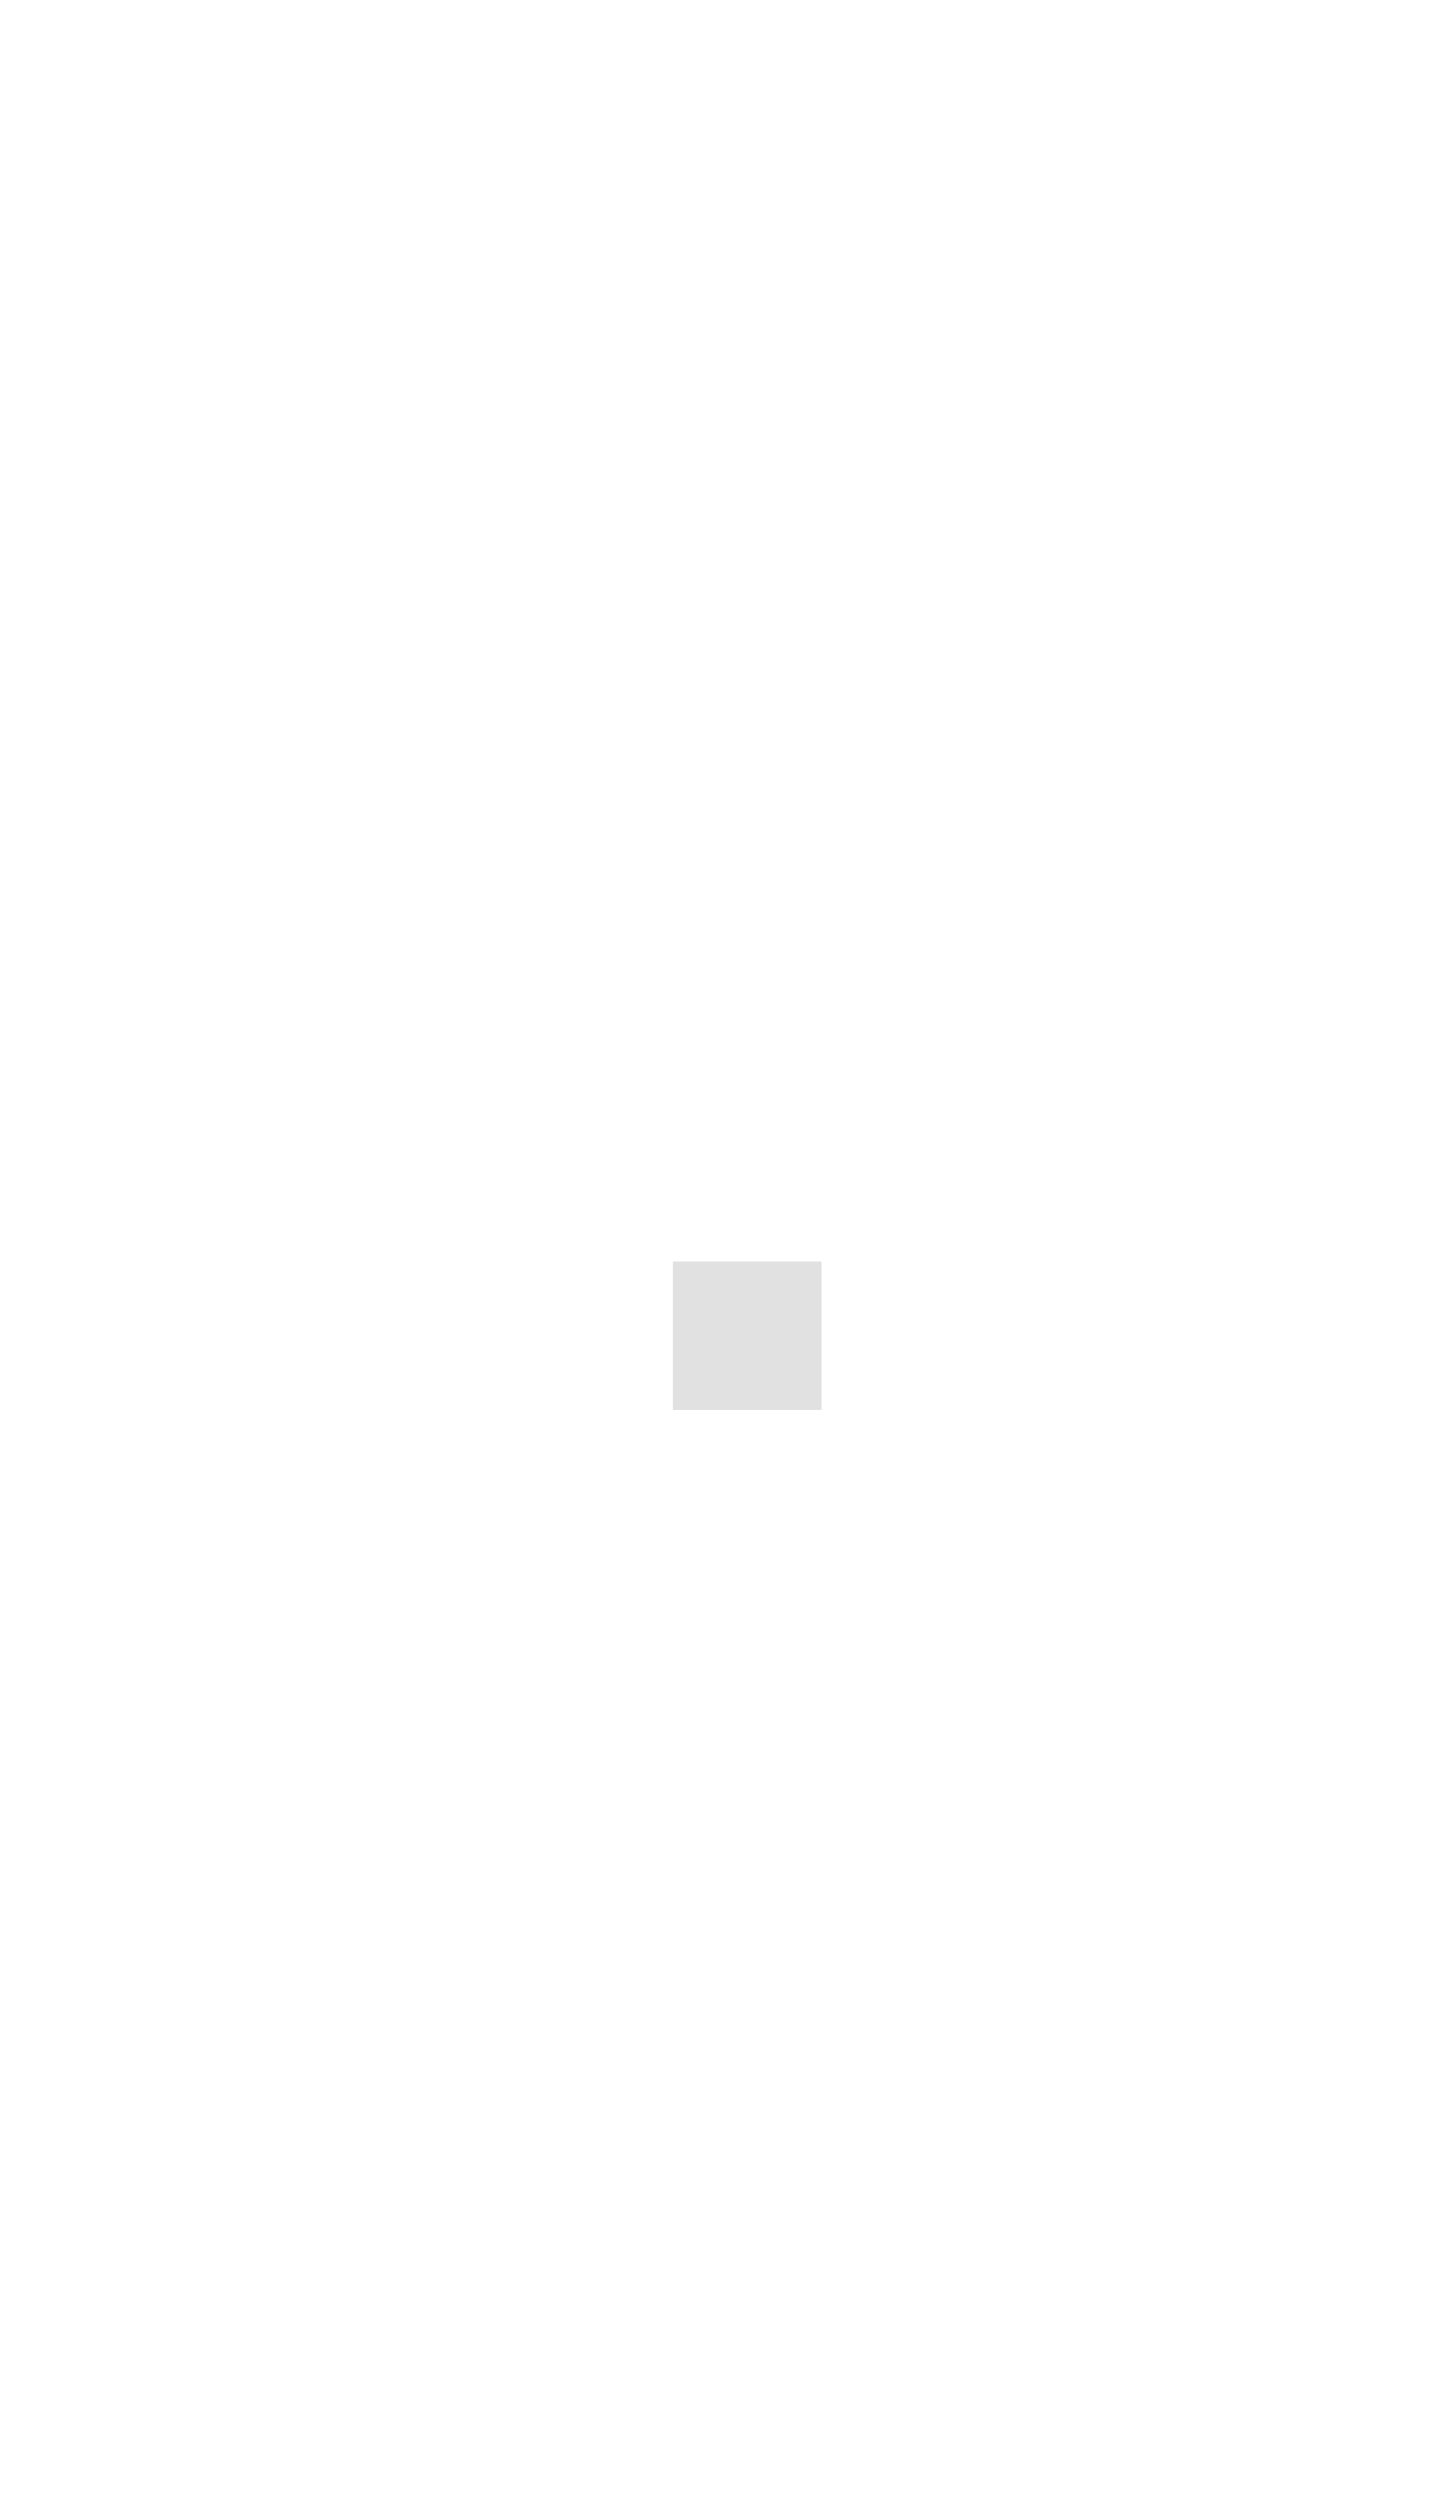
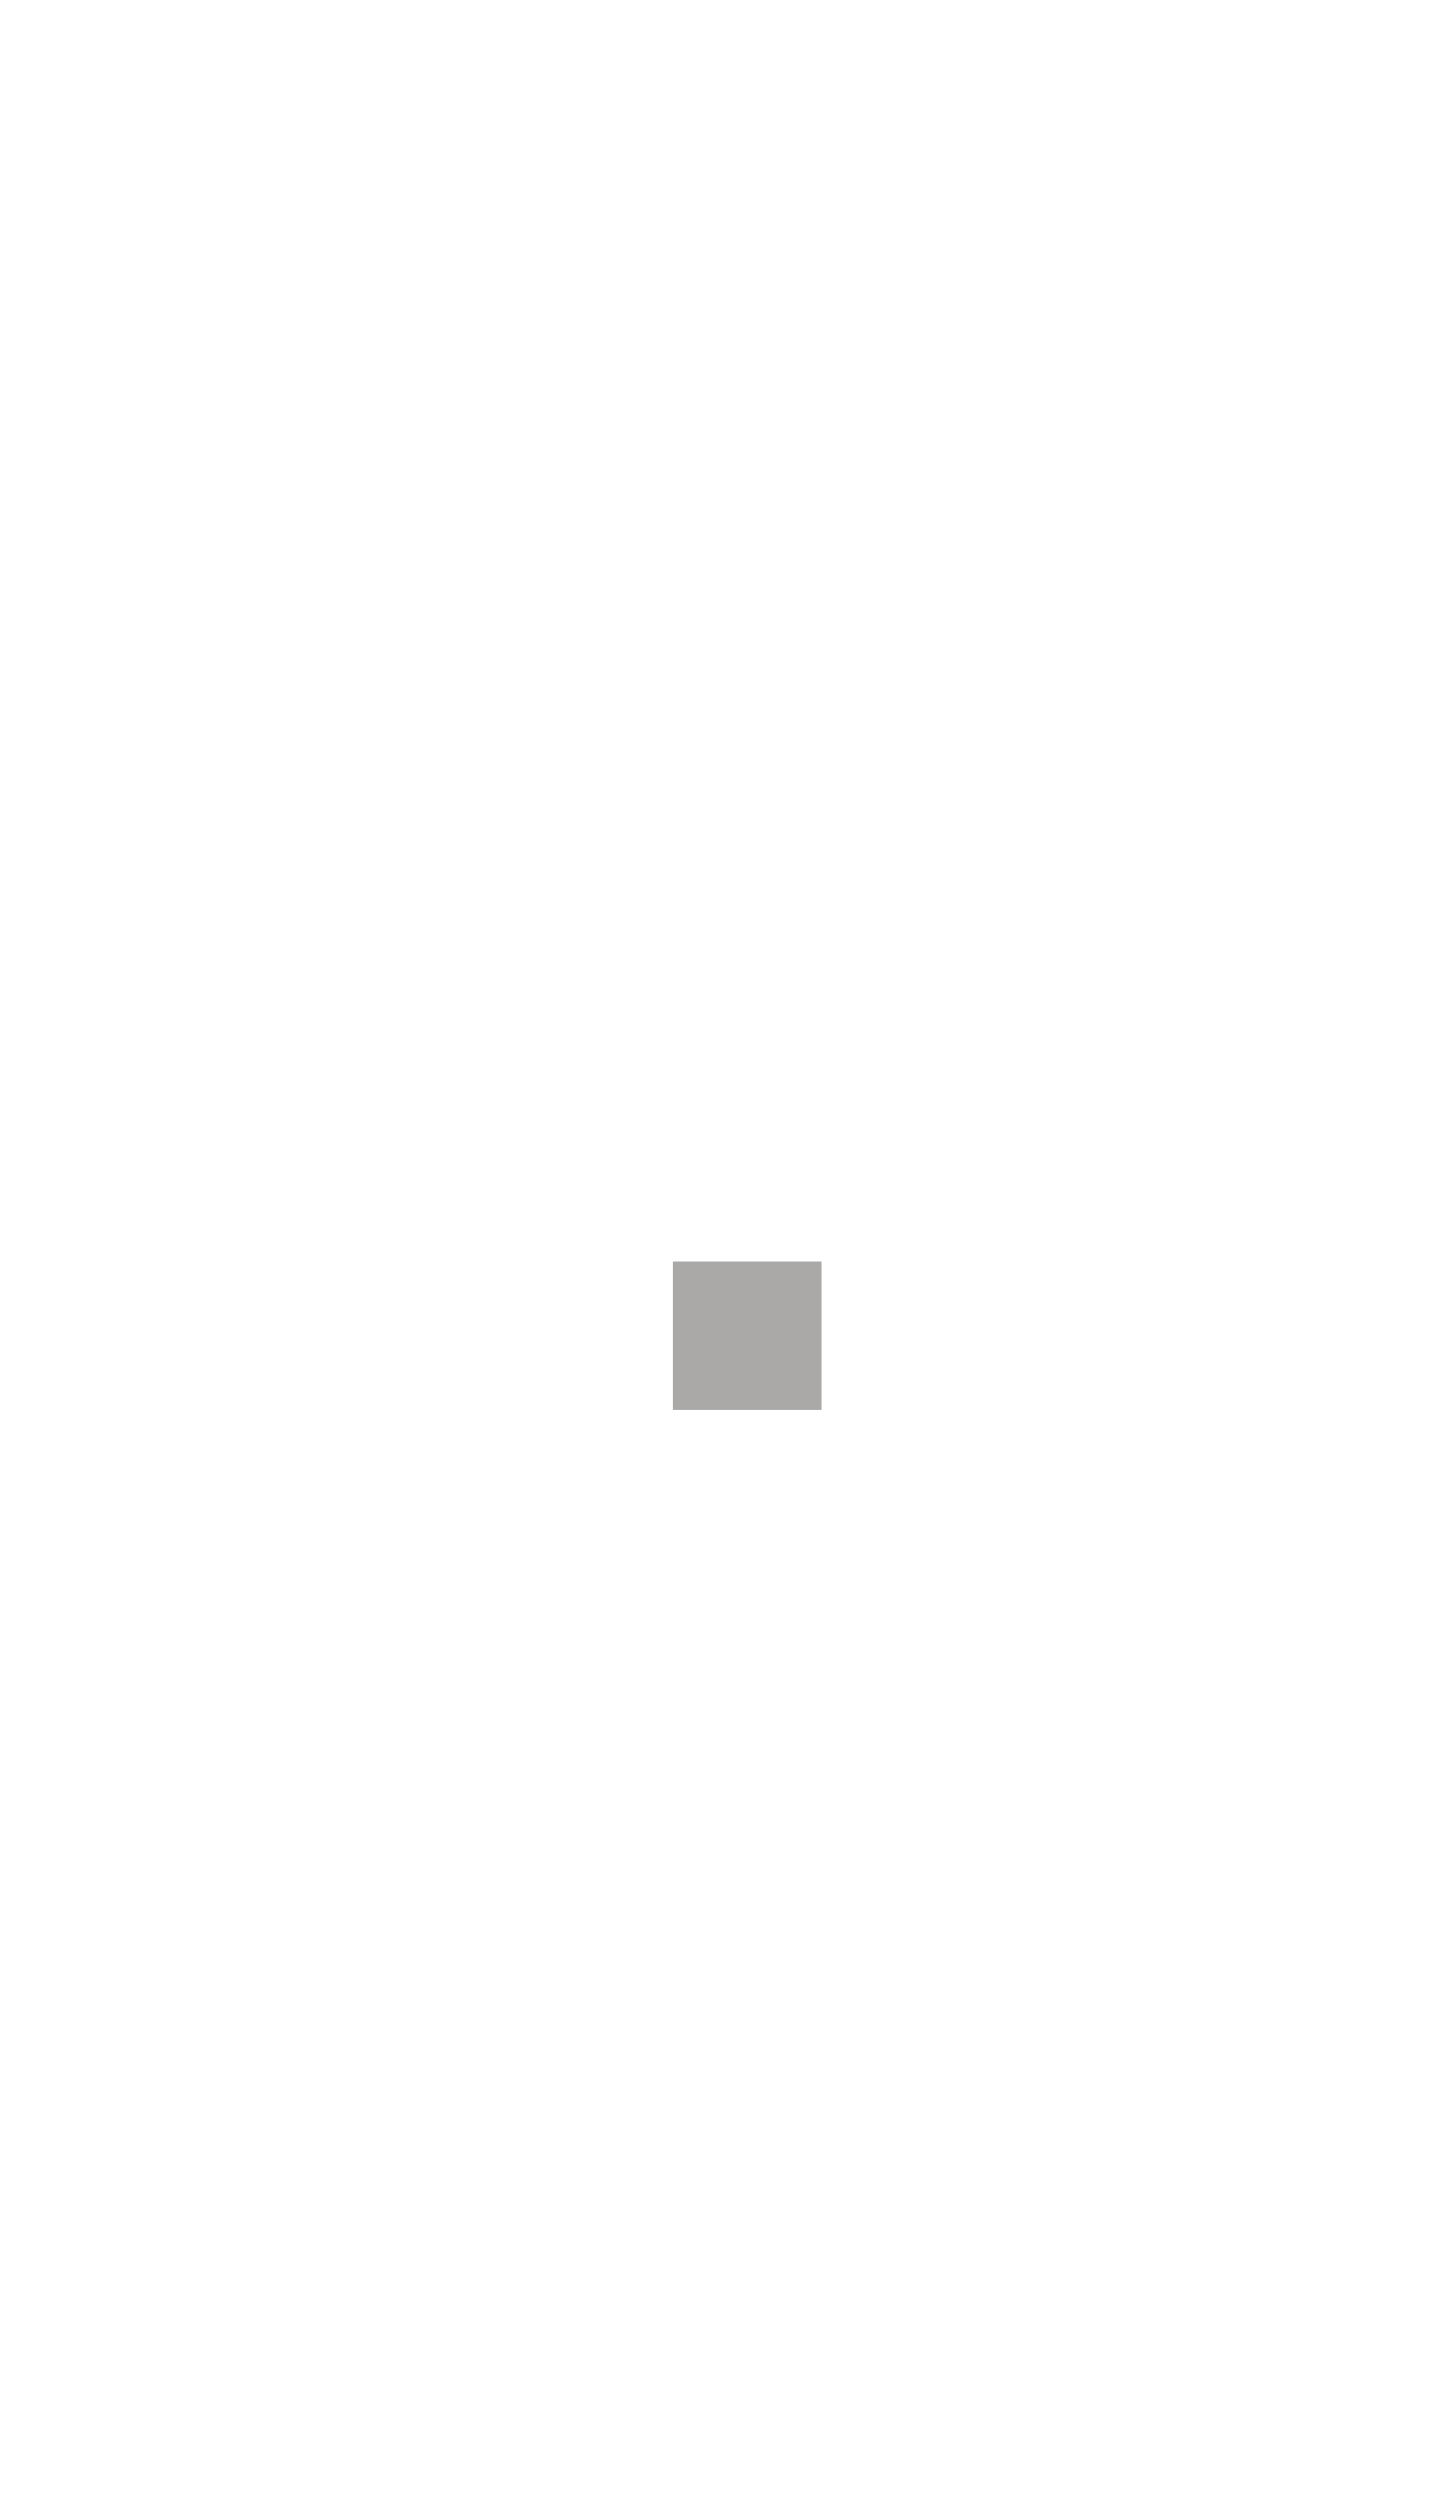
<svg xmlns="http://www.w3.org/2000/svg" viewBox="-50 -88 100 175">
  <style>
    .symbol {
-       fill: #e1e1e1;
+       fill: #aba8a8;
      text-anchor: middle;
      dominant-baseline: middle;
      font-family: Helvetica, Arial, sans-serif;
    }
  </style>
  <text cx="50%" cy="50%" font-size="100" class="symbol">·</text>
</svg>
